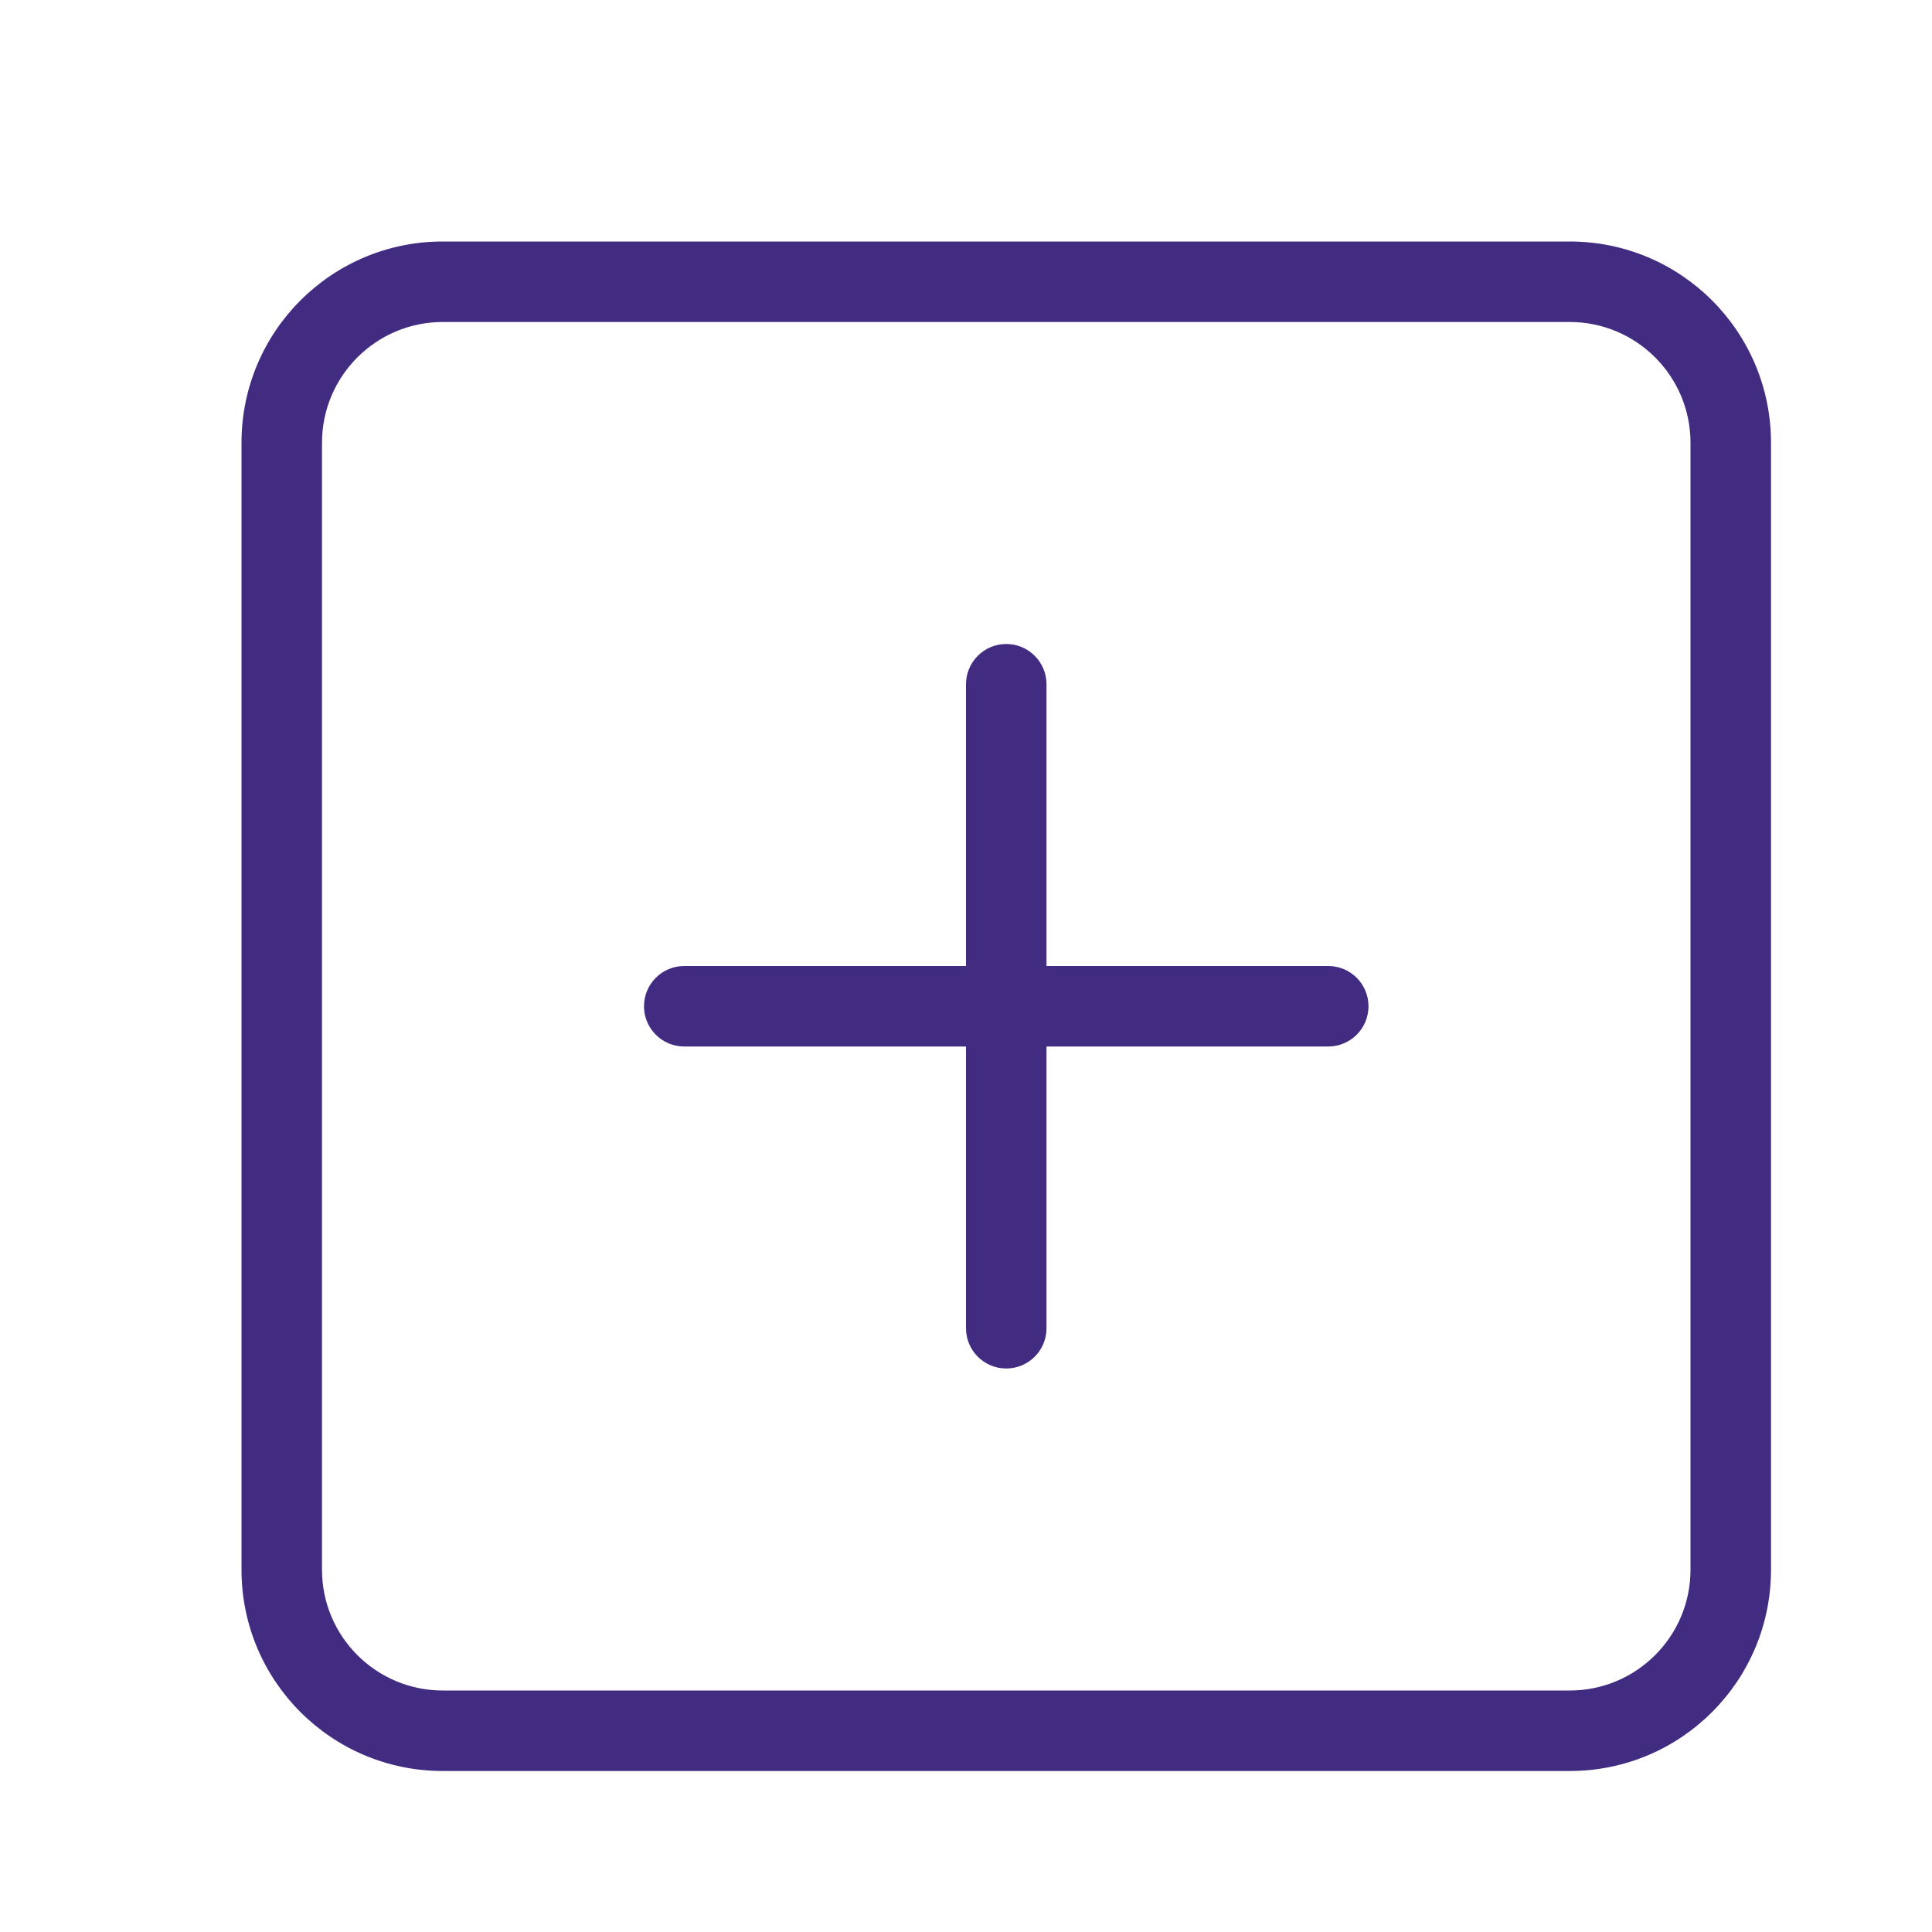
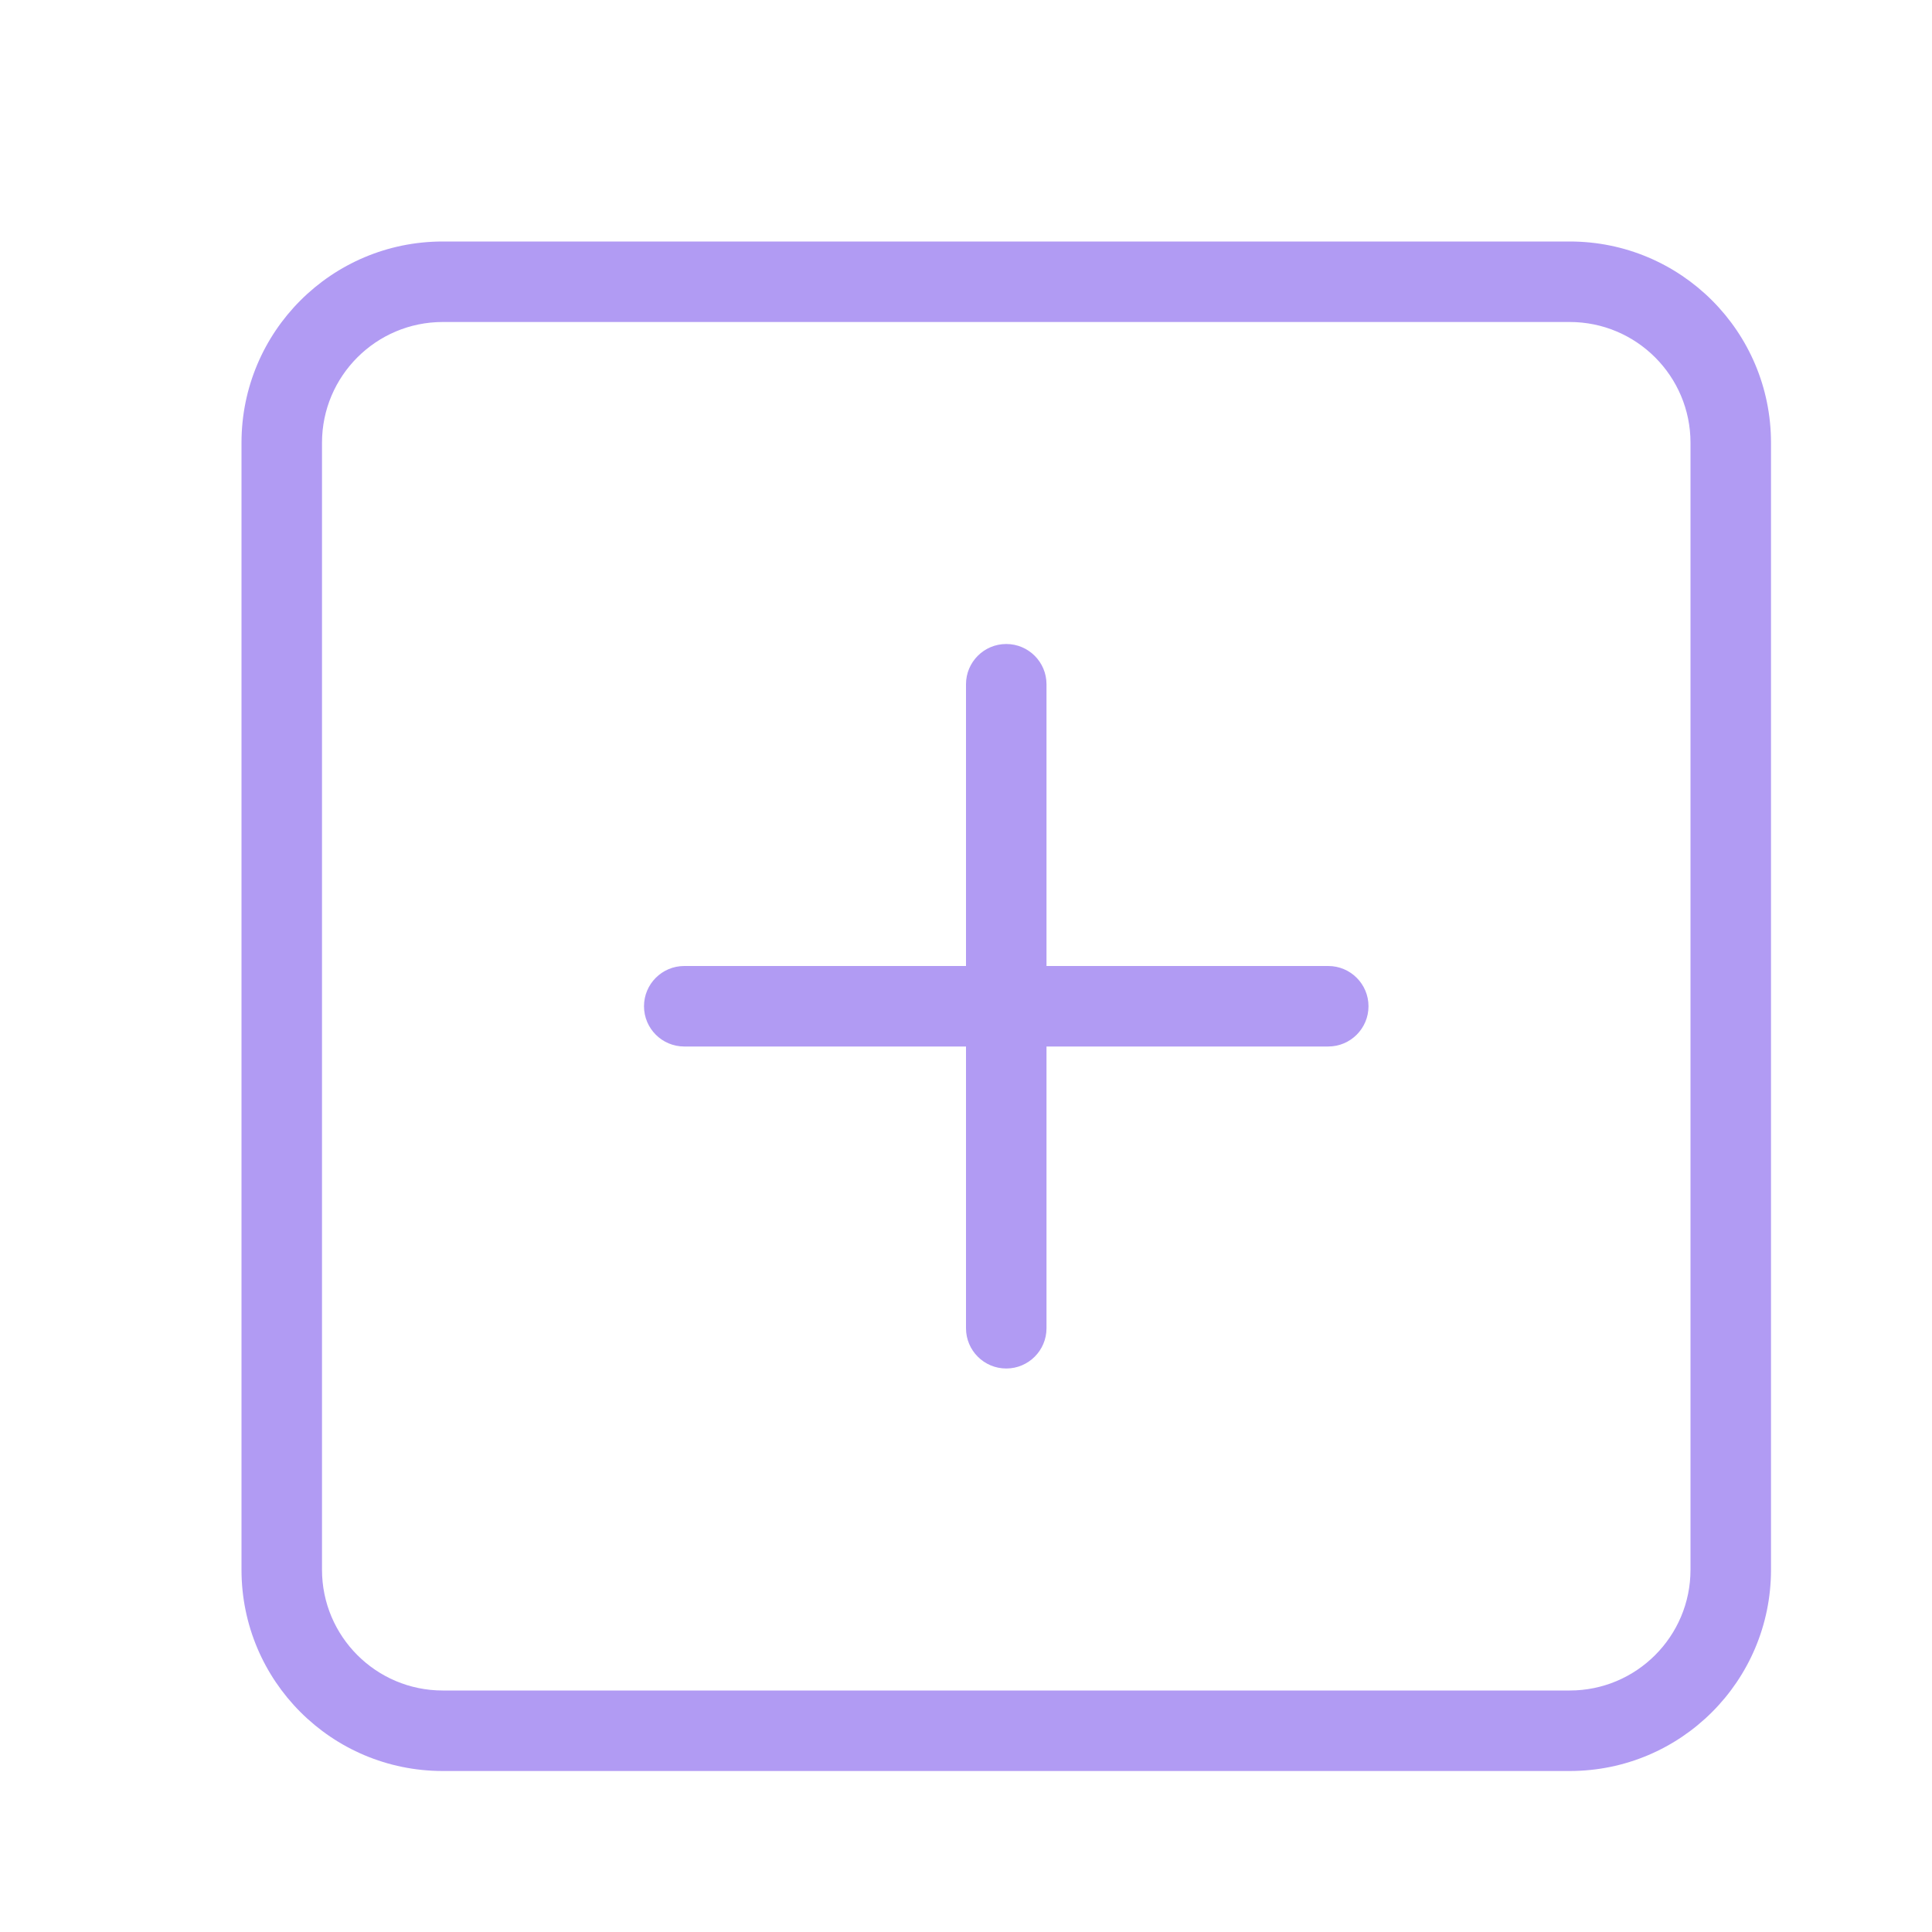
- <svg xmlns="http://www.w3.org/2000/svg" width="24" height="24" viewBox="0 0 24 24" style="fill: #422c82" stroke-width="5">
+ <svg xmlns="http://www.w3.org/2000/svg" width="24" height="24" viewBox="0 0 24 24" style="fill: #b19bf3" stroke-width="5">
  <path d="M13,12 L16.5,12 C16.776,12 17,12.224 17,12.5 C17,12.776 16.776,13 16.5,13 L13,13 L13,16.5 C13,16.776 12.776,17 12.5,17 C12.224,17 12,16.776 12,16.5 L12,13 L8.5,13 C8.224,13 8,12.776 8,12.5 C8,12.224 8.224,12 8.5,12 L12,12 L12,8.5 C12,8.224 12.224,8 12.5,8 C12.776,8 13,8.224 13,8.5 L13,12 Z M3,5.5 C3,4.119 4.119,3 5.5,3 L19.5,3 C20.881,3 22,4.119 22,5.5 L22,19.5 C22,20.881 20.881,22 19.5,22 L5.5,22 C4.119,22 3,20.881 3,19.5 L3,5.5 Z M4,5.5 L4,19.5 C4,20.328 4.672,21 5.5,21 L19.5,21 C20.328,21 21,20.328 21,19.5 L21,5.5 C21,4.672 20.328,4 19.5,4 L5.5,4 C4.672,4 4,4.672 4,5.5 Z" />
</svg>
